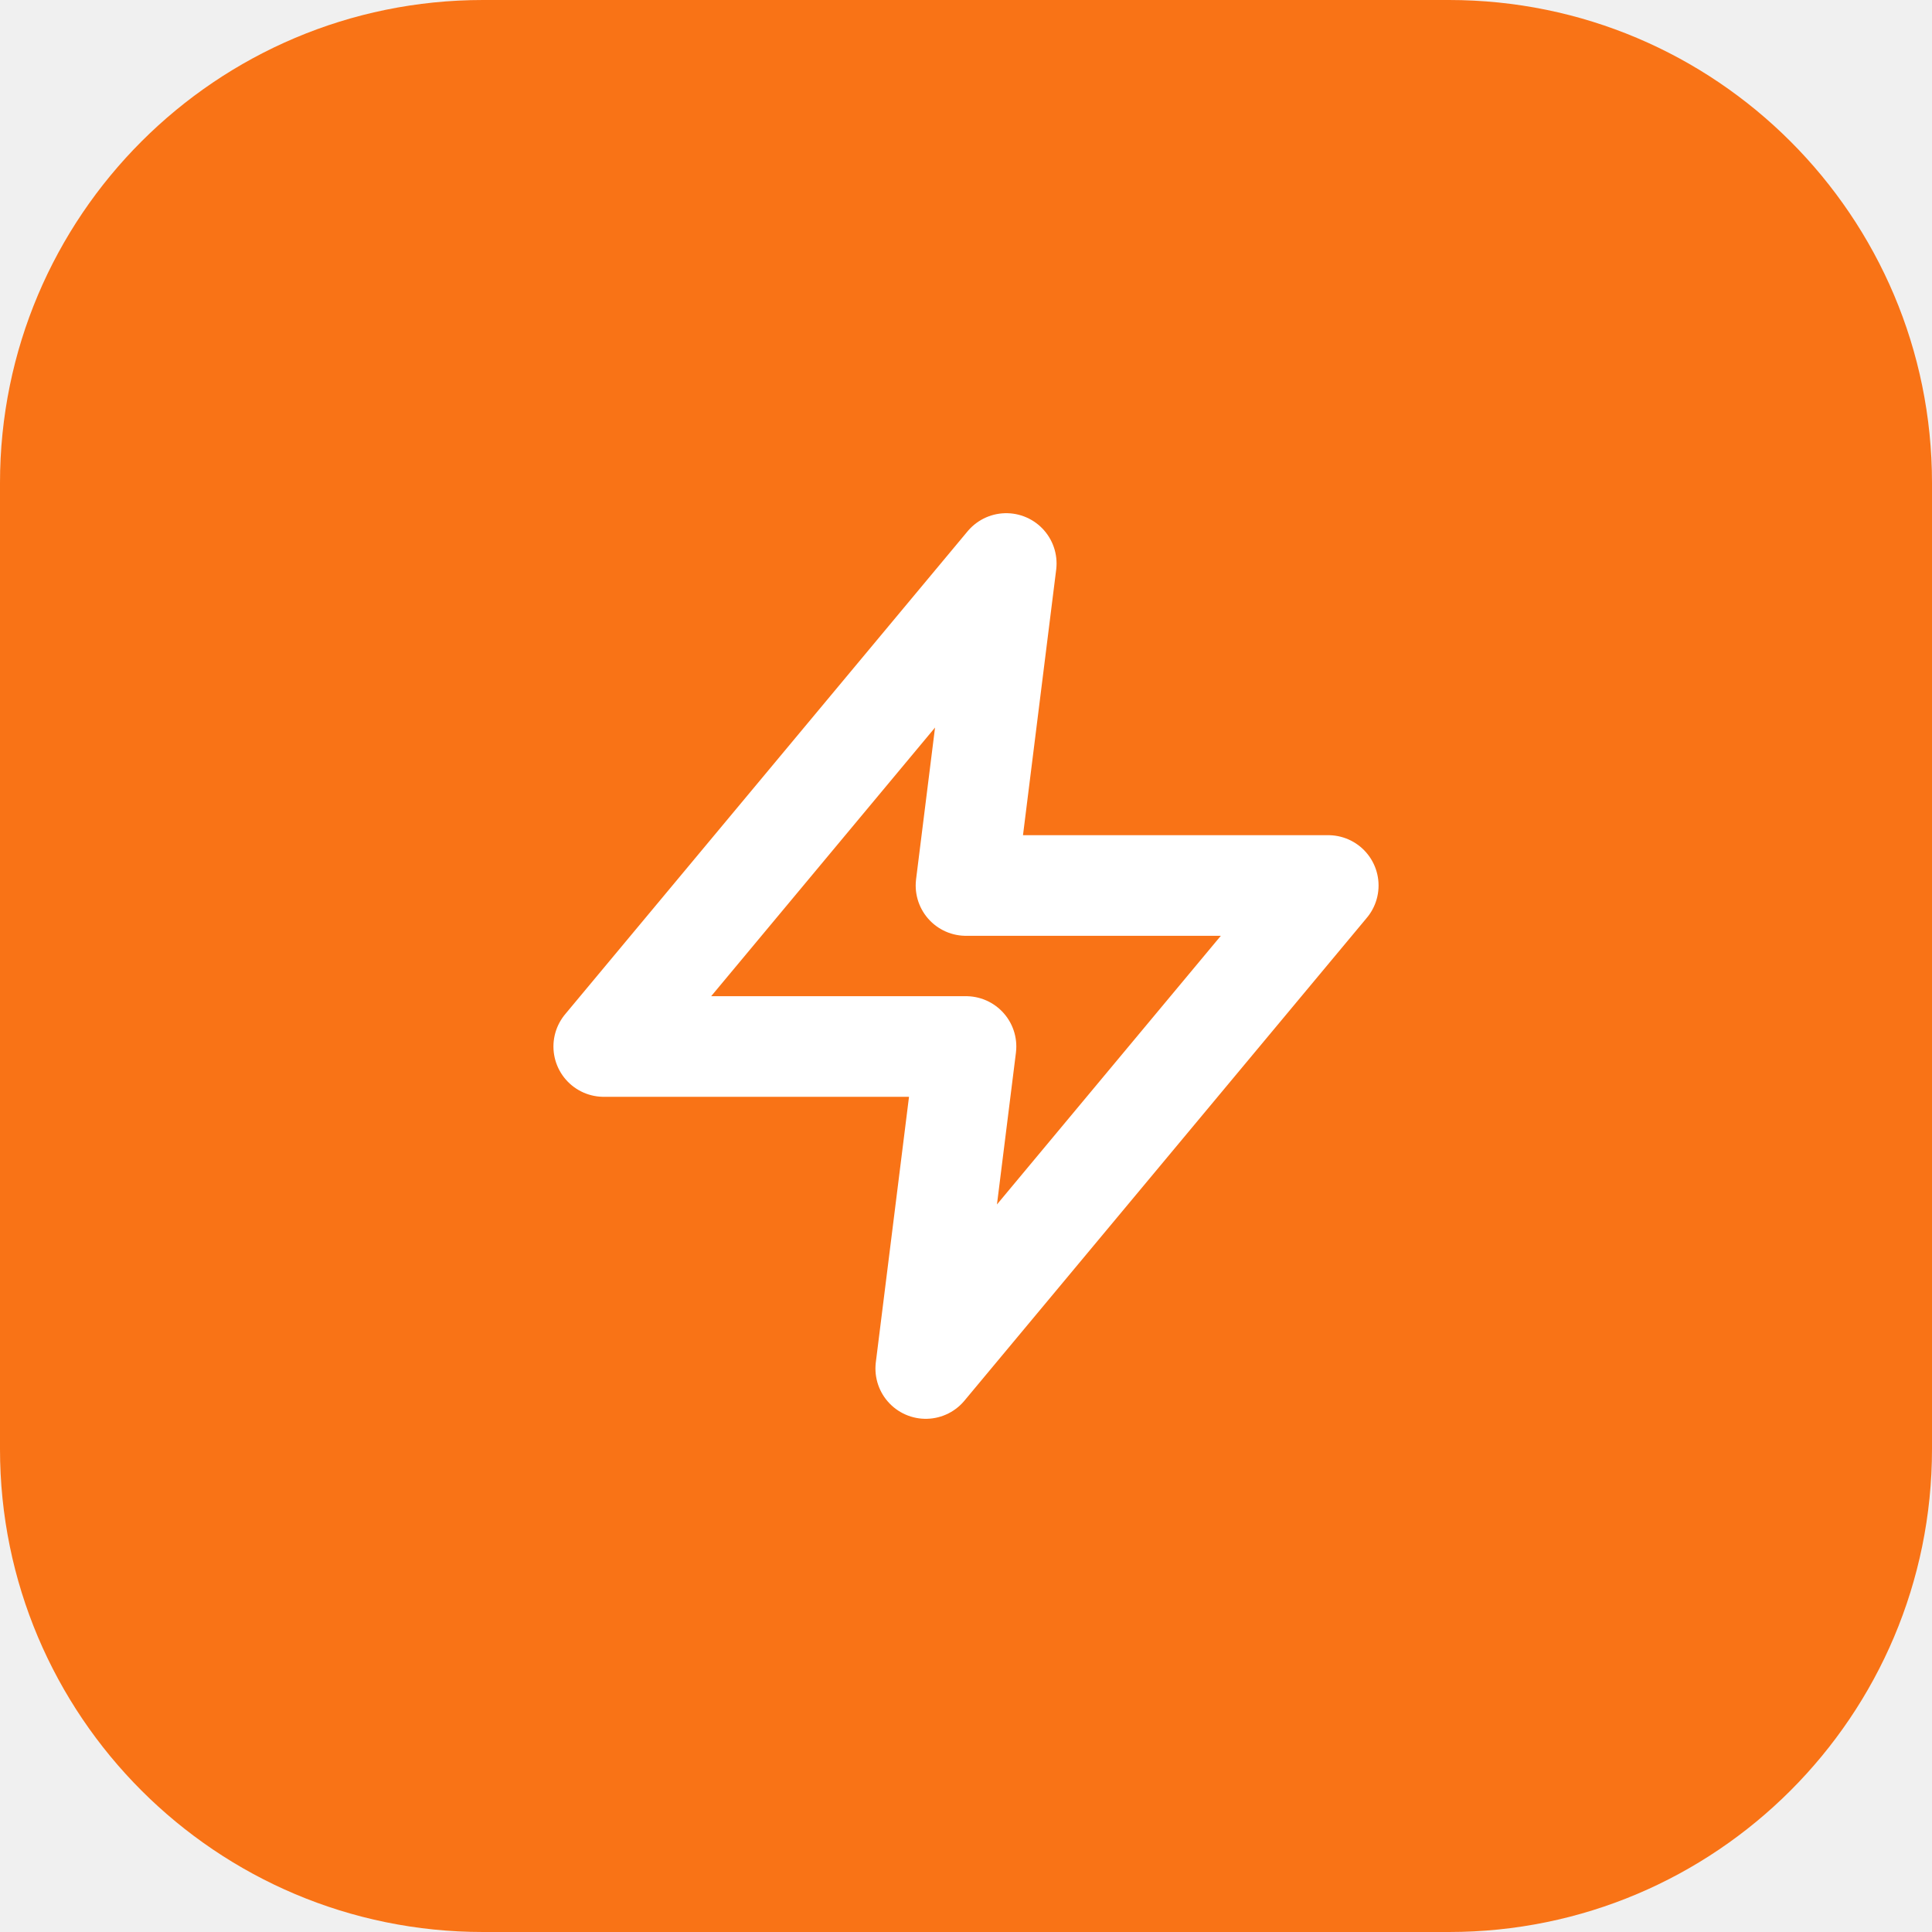
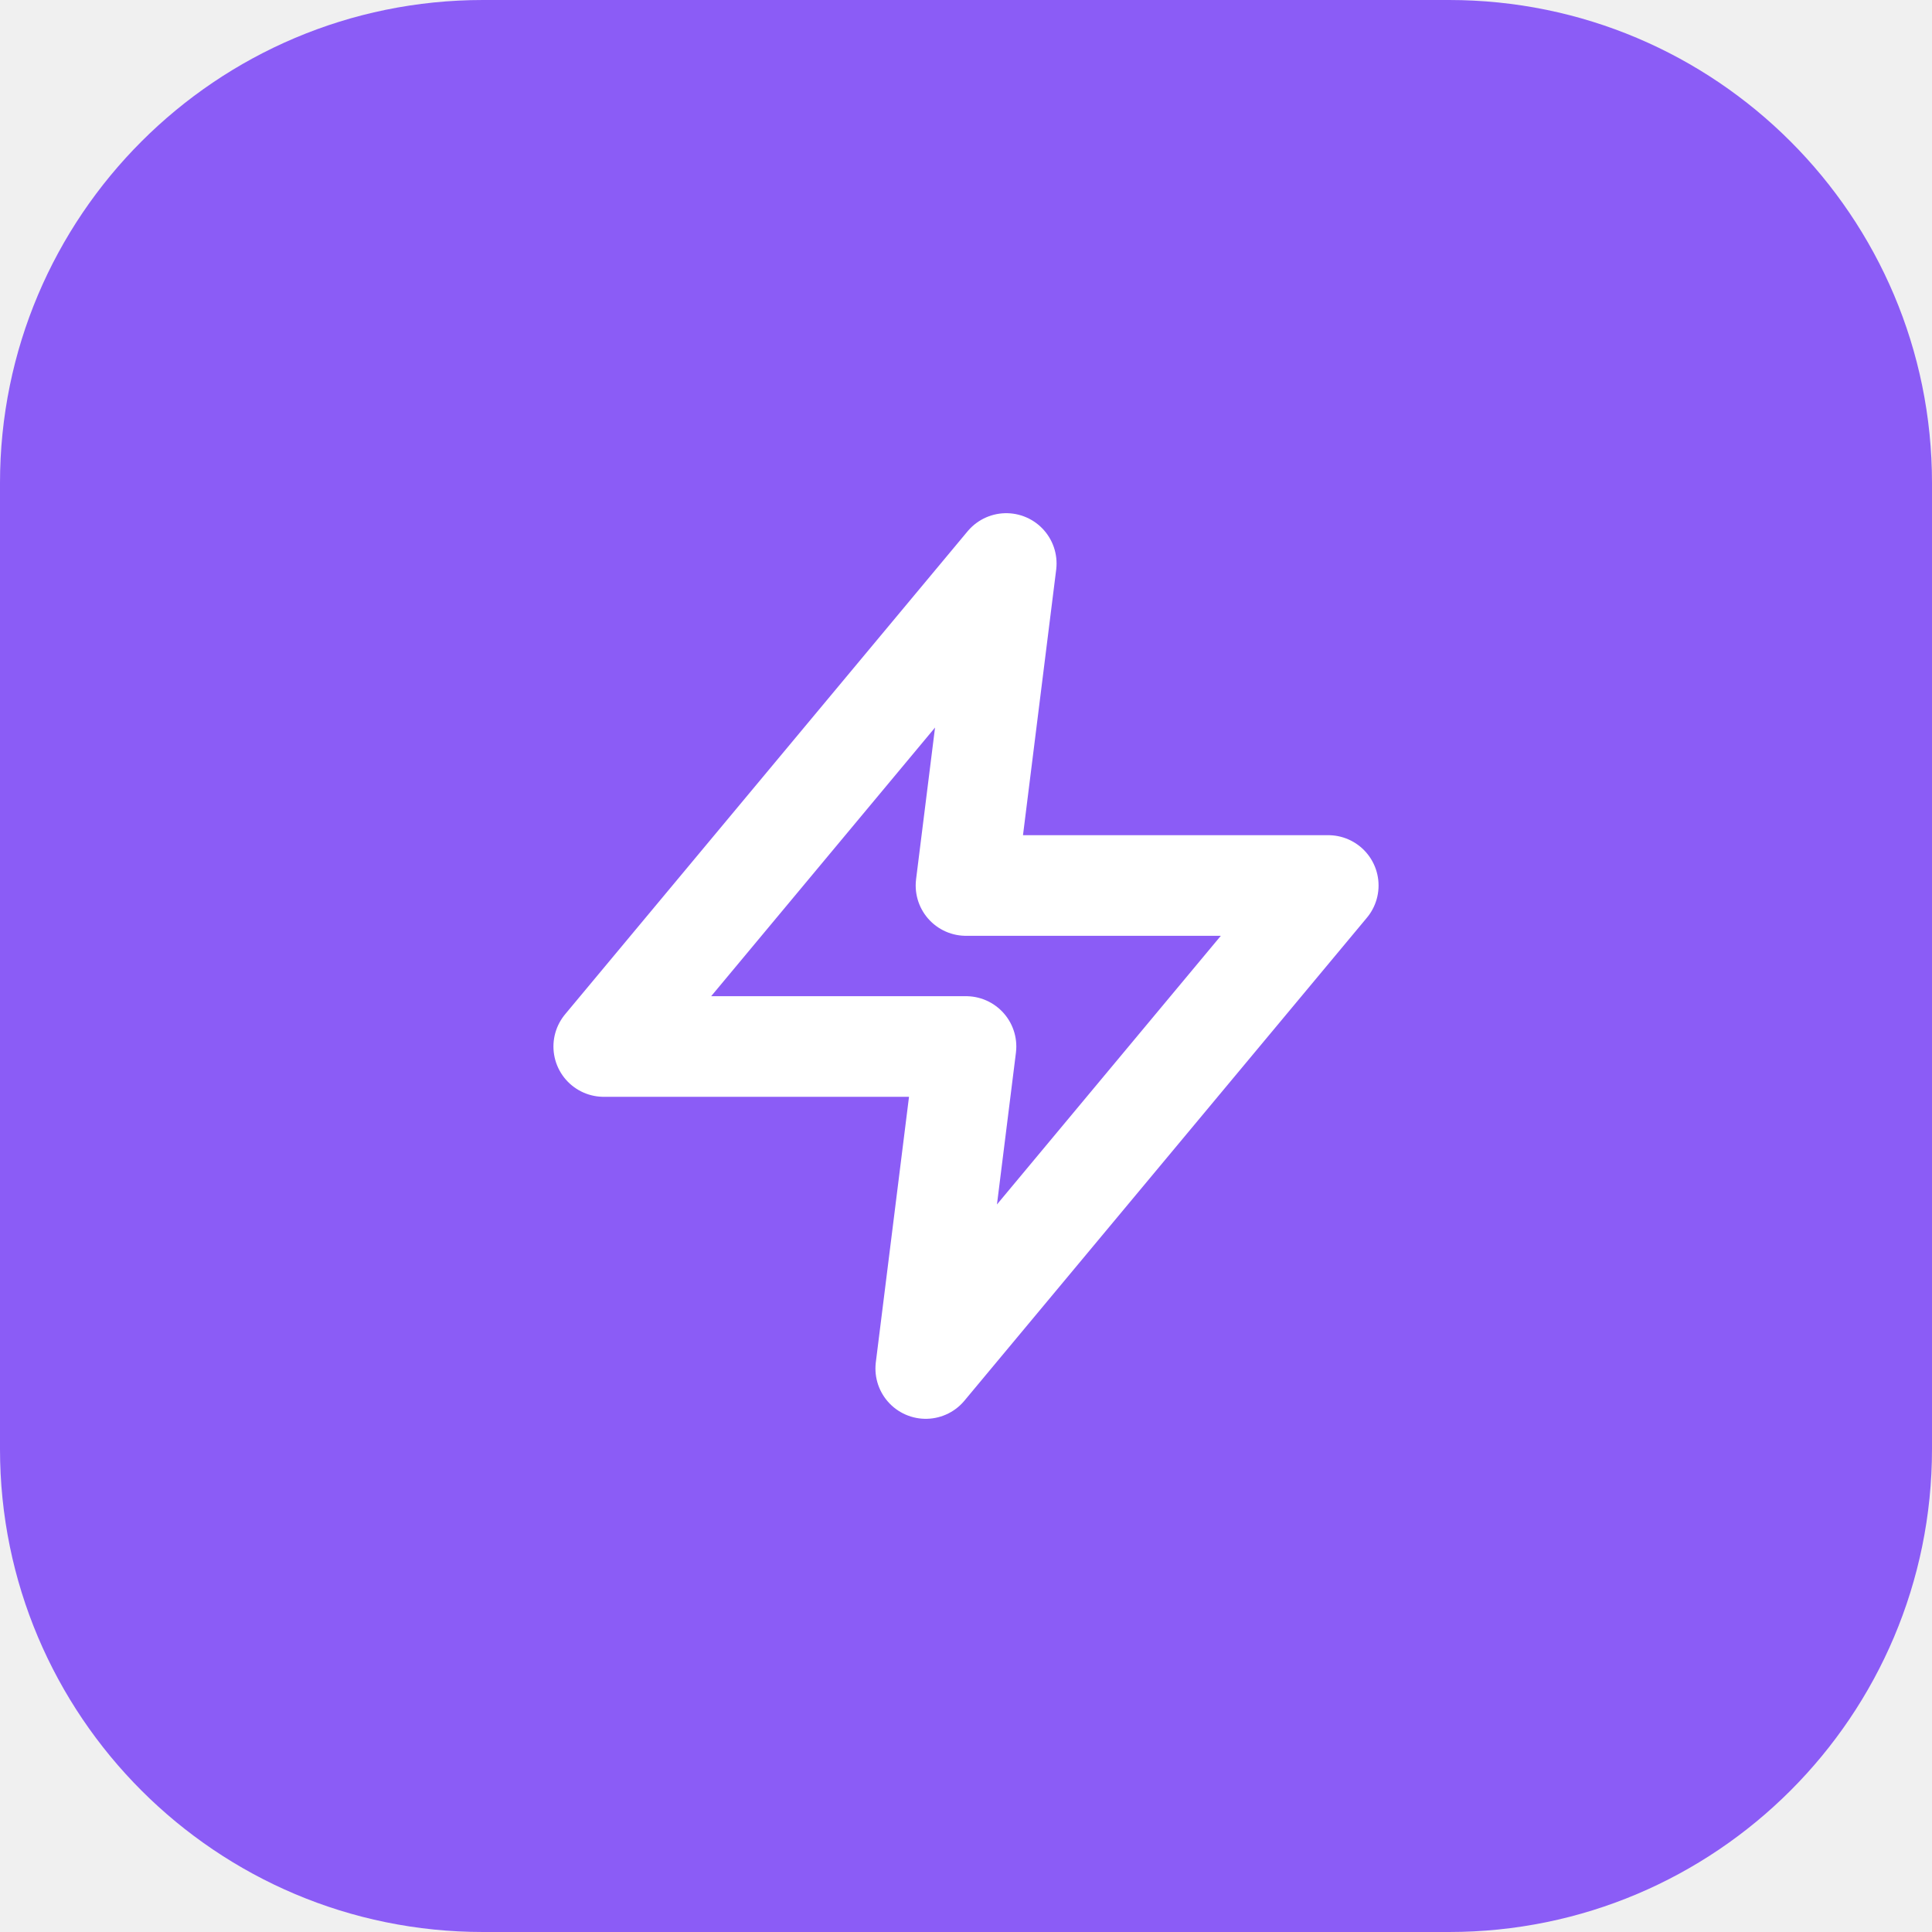
<svg xmlns="http://www.w3.org/2000/svg" viewBox="0 0 32 32" width="32" height="32">
-   <rect width="32" height="32" rx="8" fill="#F97316" />
+   <rect width="32" height="32" rx="8" fill="#8B5CF6" />
  <svg x="8" y="8" width="16" height="16" viewBox="0 0 24 24" fill="none" stroke="white" stroke-width="2.5" stroke-linecap="round" stroke-linejoin="round">
    <polygon points="13 2 3 14 12 14 11 22 21 10 12 10 13 2" />
  </svg>
</svg>
